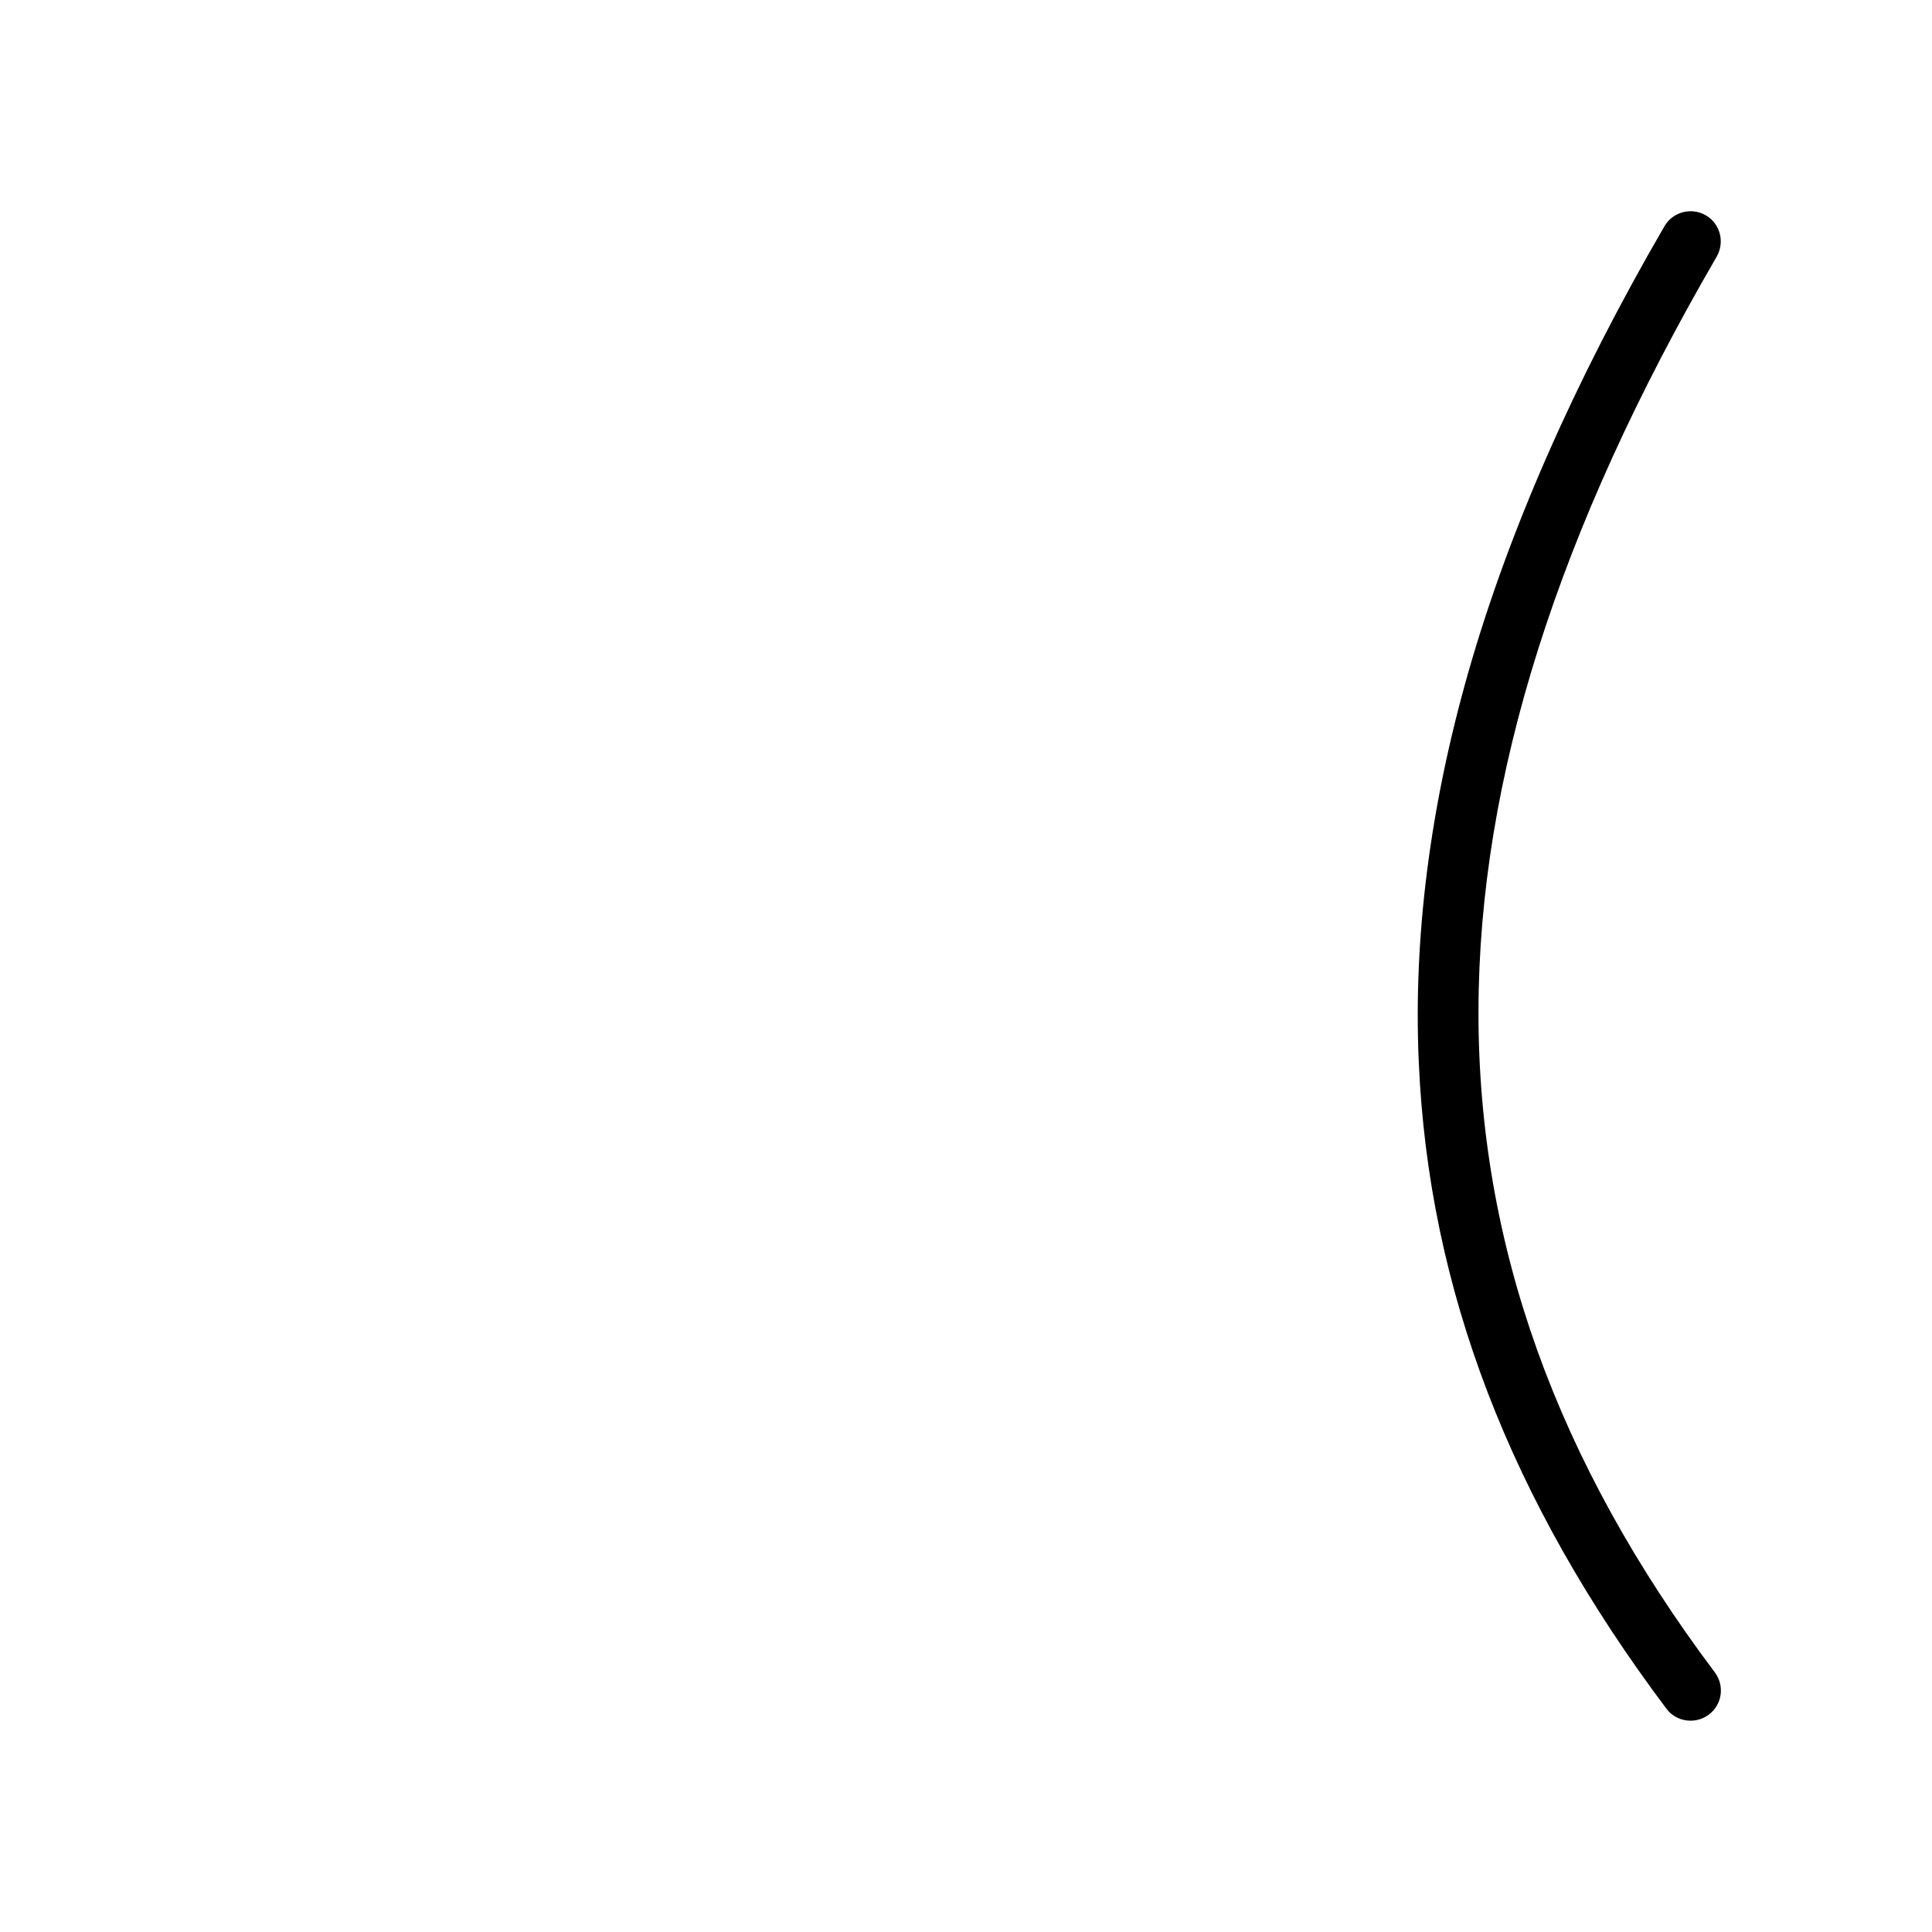
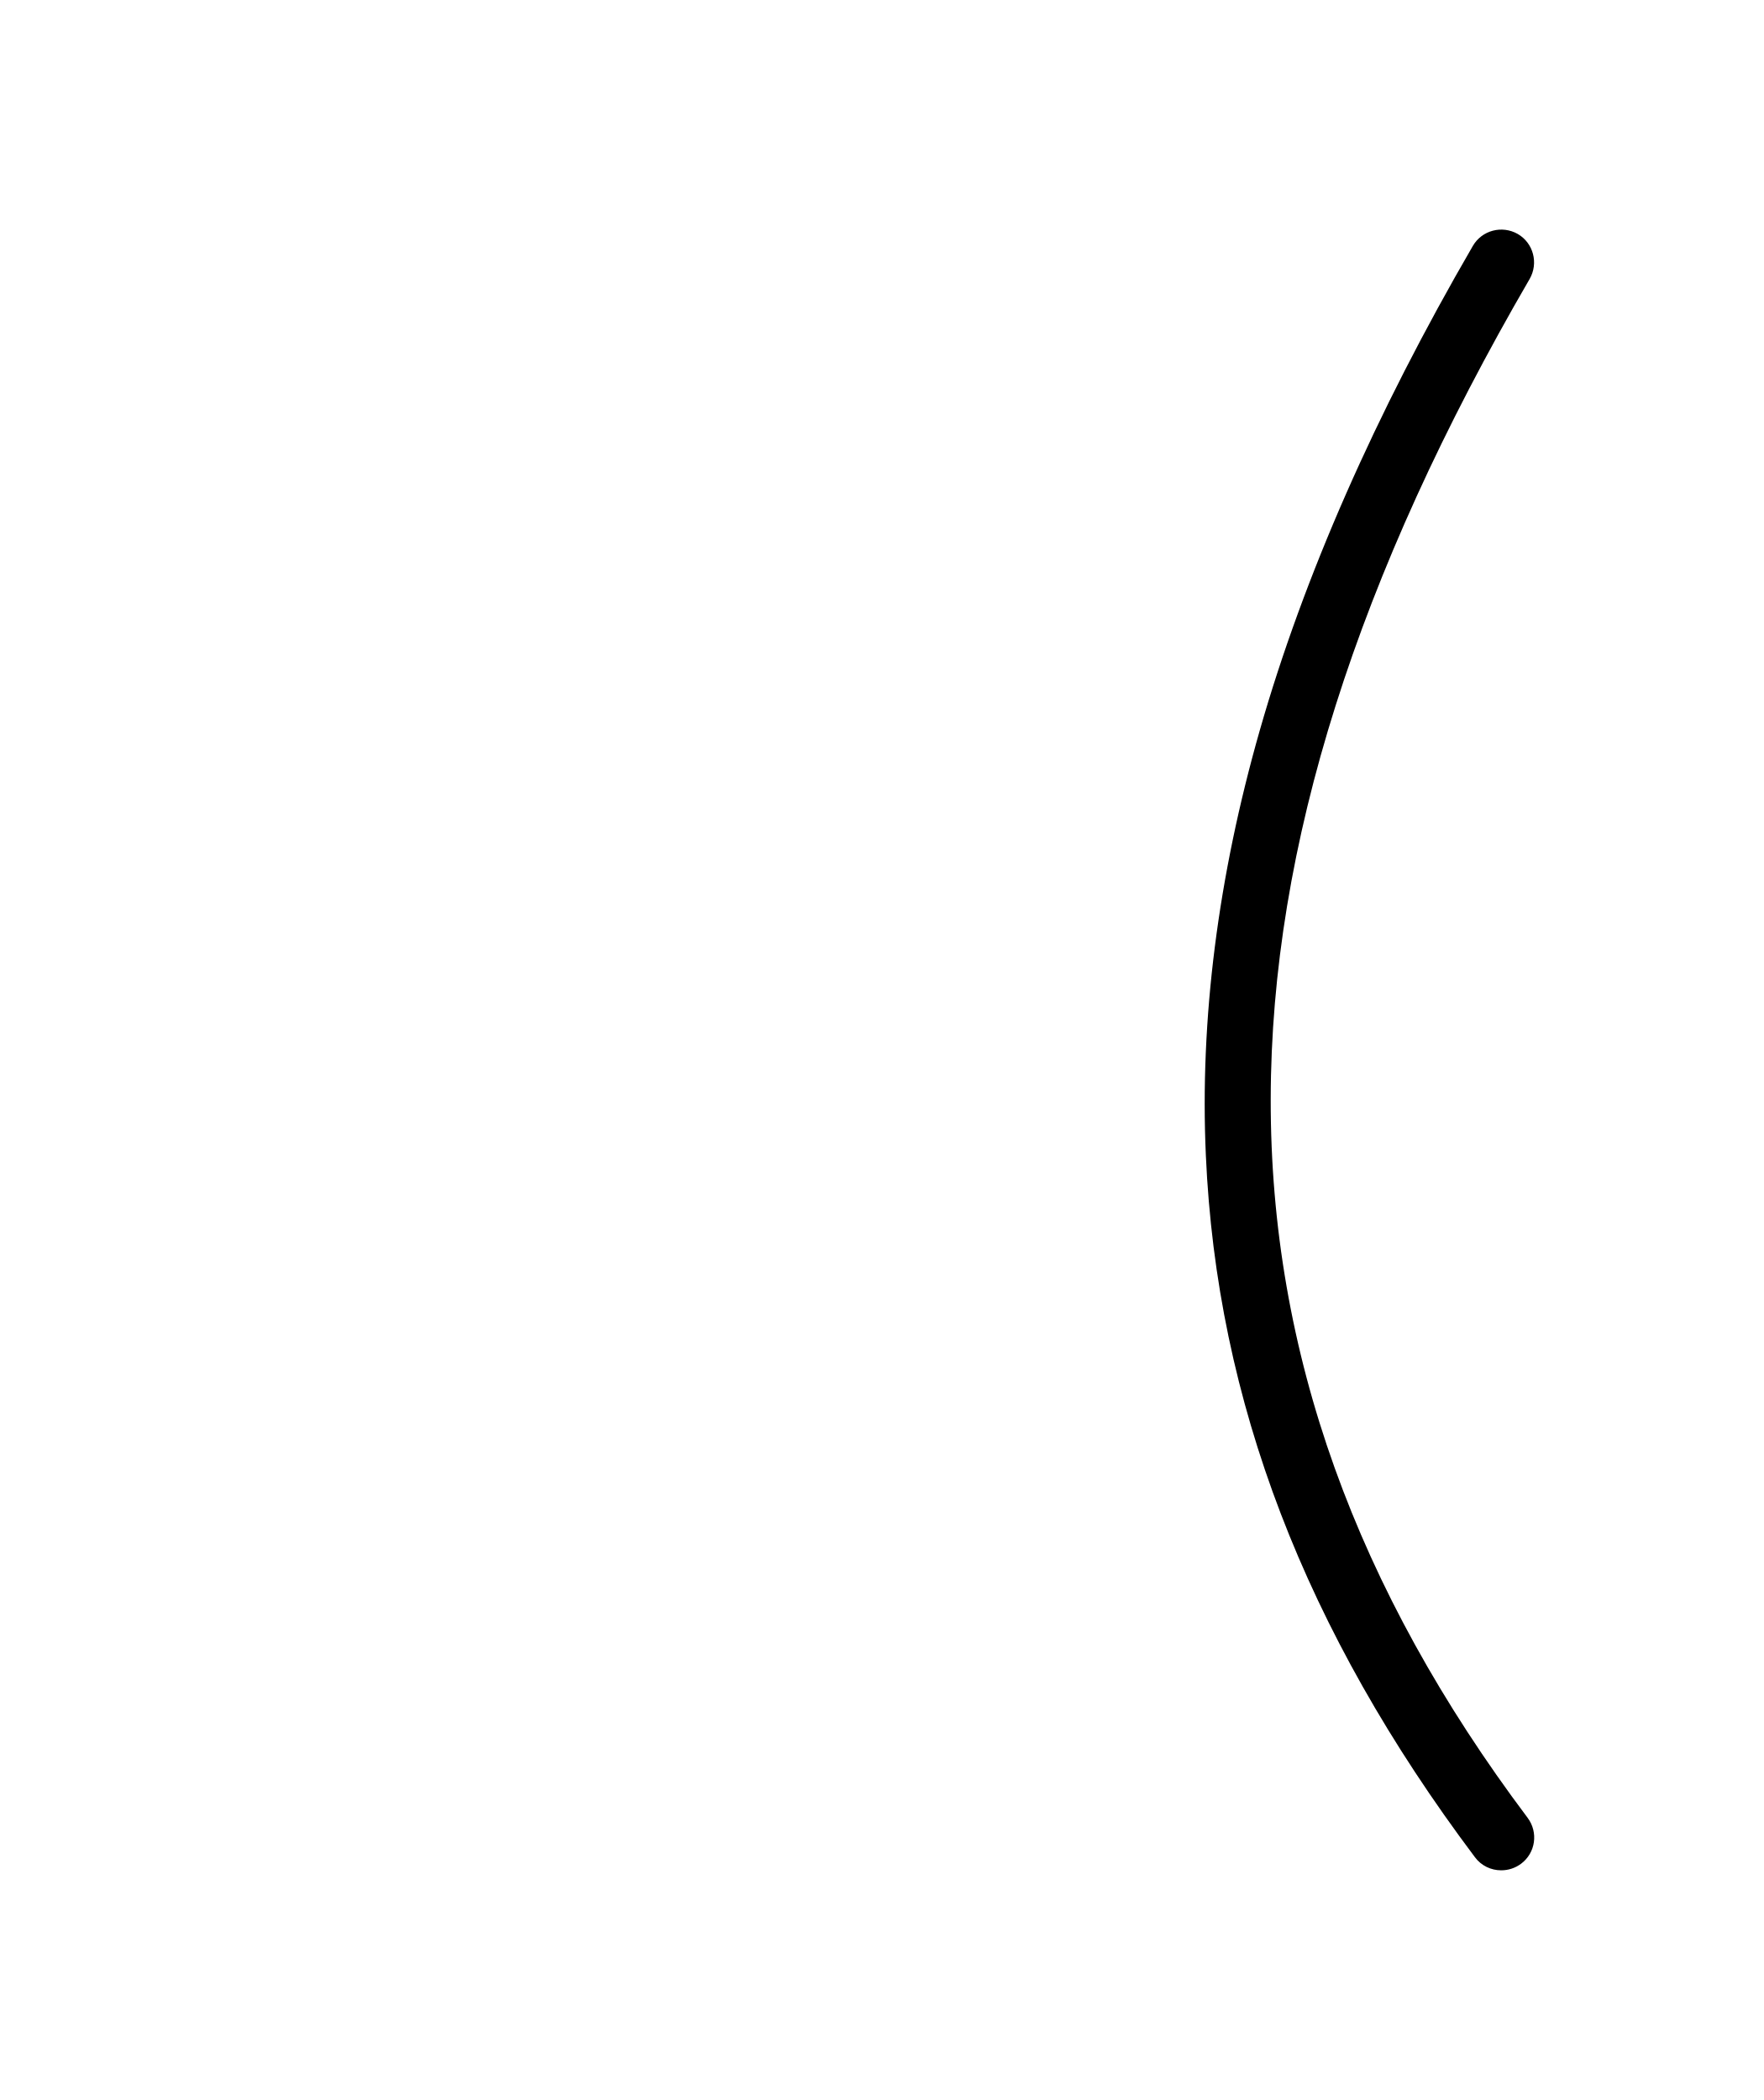
- <svg xmlns="http://www.w3.org/2000/svg" version="1.1" id="图层_1" x="0px" y="0px" viewBox="0 0 1024 1024" style="enable-background:new 0 0 1024 1024;" xml:space="preserve">
-   <path d="M896,912c-4.9,0-9.7-2.2-12.8-6.4C800.3,795.2,757.3,683.2,752,563.4c-3-66.2,5.9-135.9,26.3-207.3  c21.4-74.9,56.4-154.4,103.9-236.2c4.4-7.6,14.2-10.2,21.9-5.8c7.6,4.4,10.2,14.2,5.8,21.9c-168,289.1-168.4,527.5-1,750.4  c5.3,7.1,3.9,17.1-3.2,22.4C902.7,911,899.4,912,896,912z" />
+ <svg xmlns="http://www.w3.org/2000/svg" version="1.1" id="图层_1" x="0px" y="0px" viewBox="0 0 860 1024" style="enable-background:new 0 0 860 1024;" xml:space="preserve">
+   <path d="M732,912c-4.9,0-9.7-2.2-12.8-6.4C636.3,795.2,593.3,683.2,588,563.4c-3-66.2,5.9-135.9,26.3-207.3  c21.4-74.9,56.4-154.4,103.9-236.2c4.4-7.6,14.2-10.2,21.9-5.8c7.6,4.4,10.2,14.2,5.8,21.9c-168,289.1-168.4,527.5-1,750.4  c5.3,7.1,3.9,17.1-3.2,22.4C738.7,911,735.4,912,732,912z" />
</svg>
